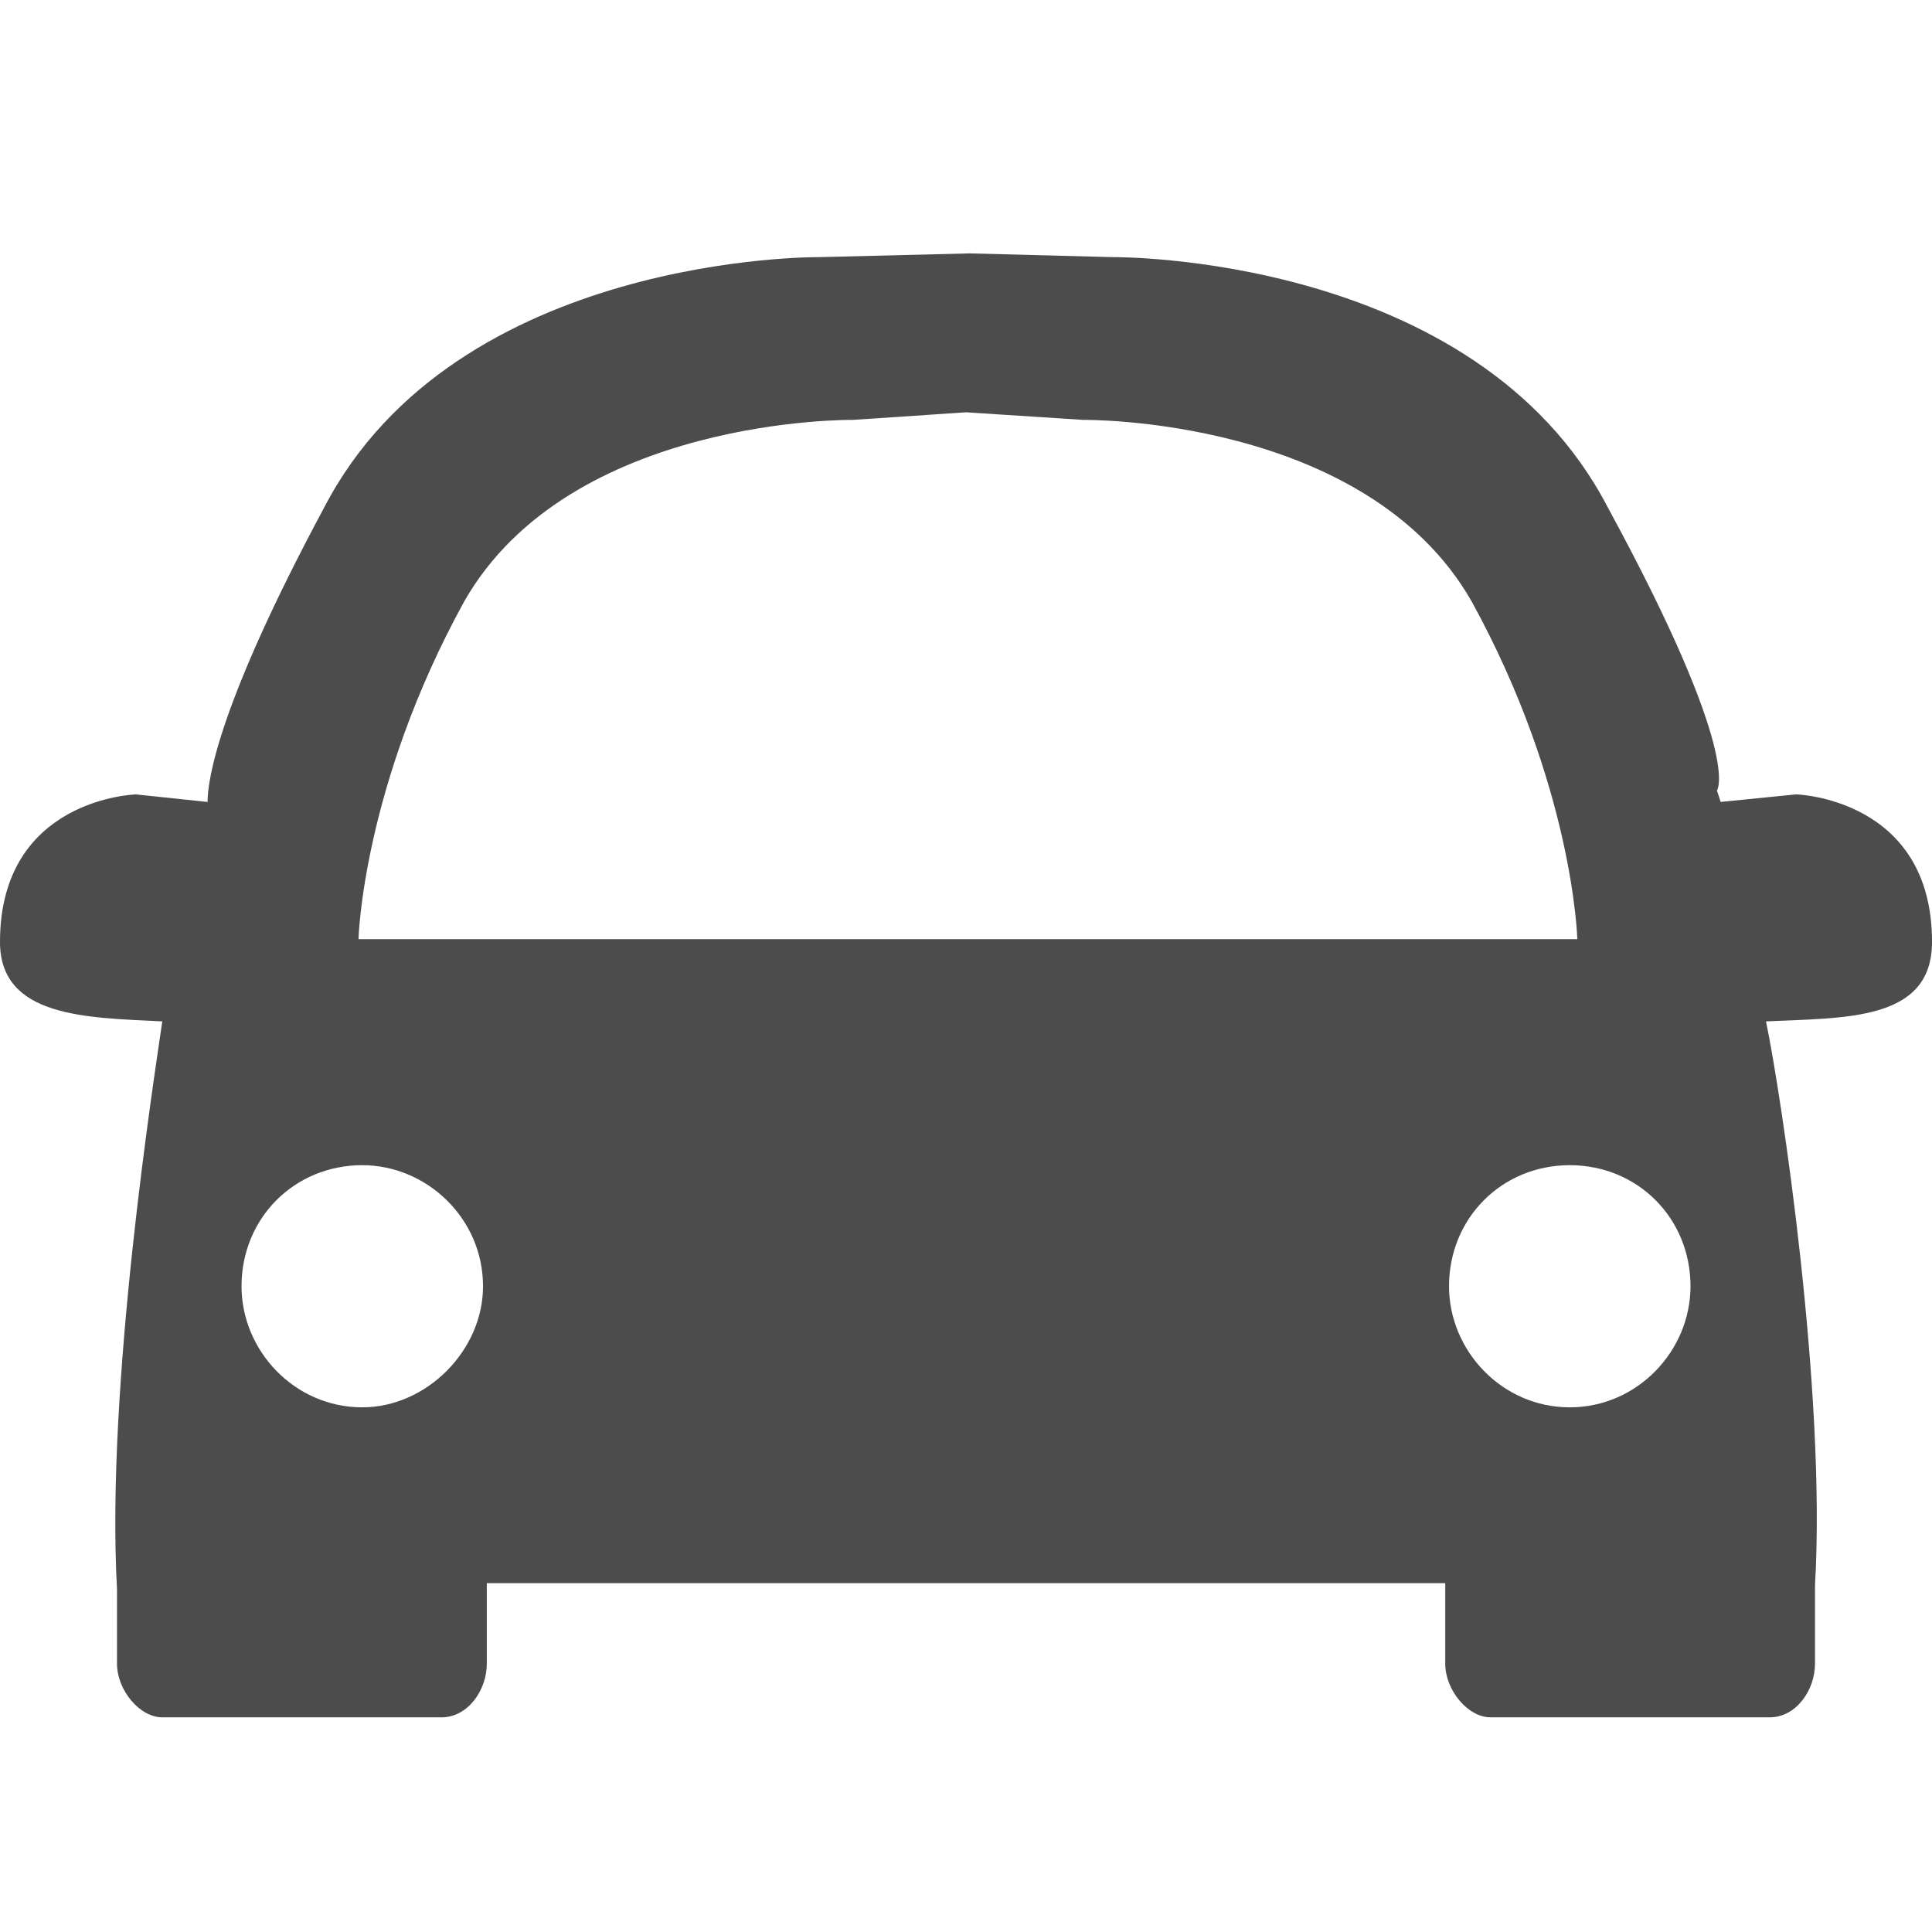
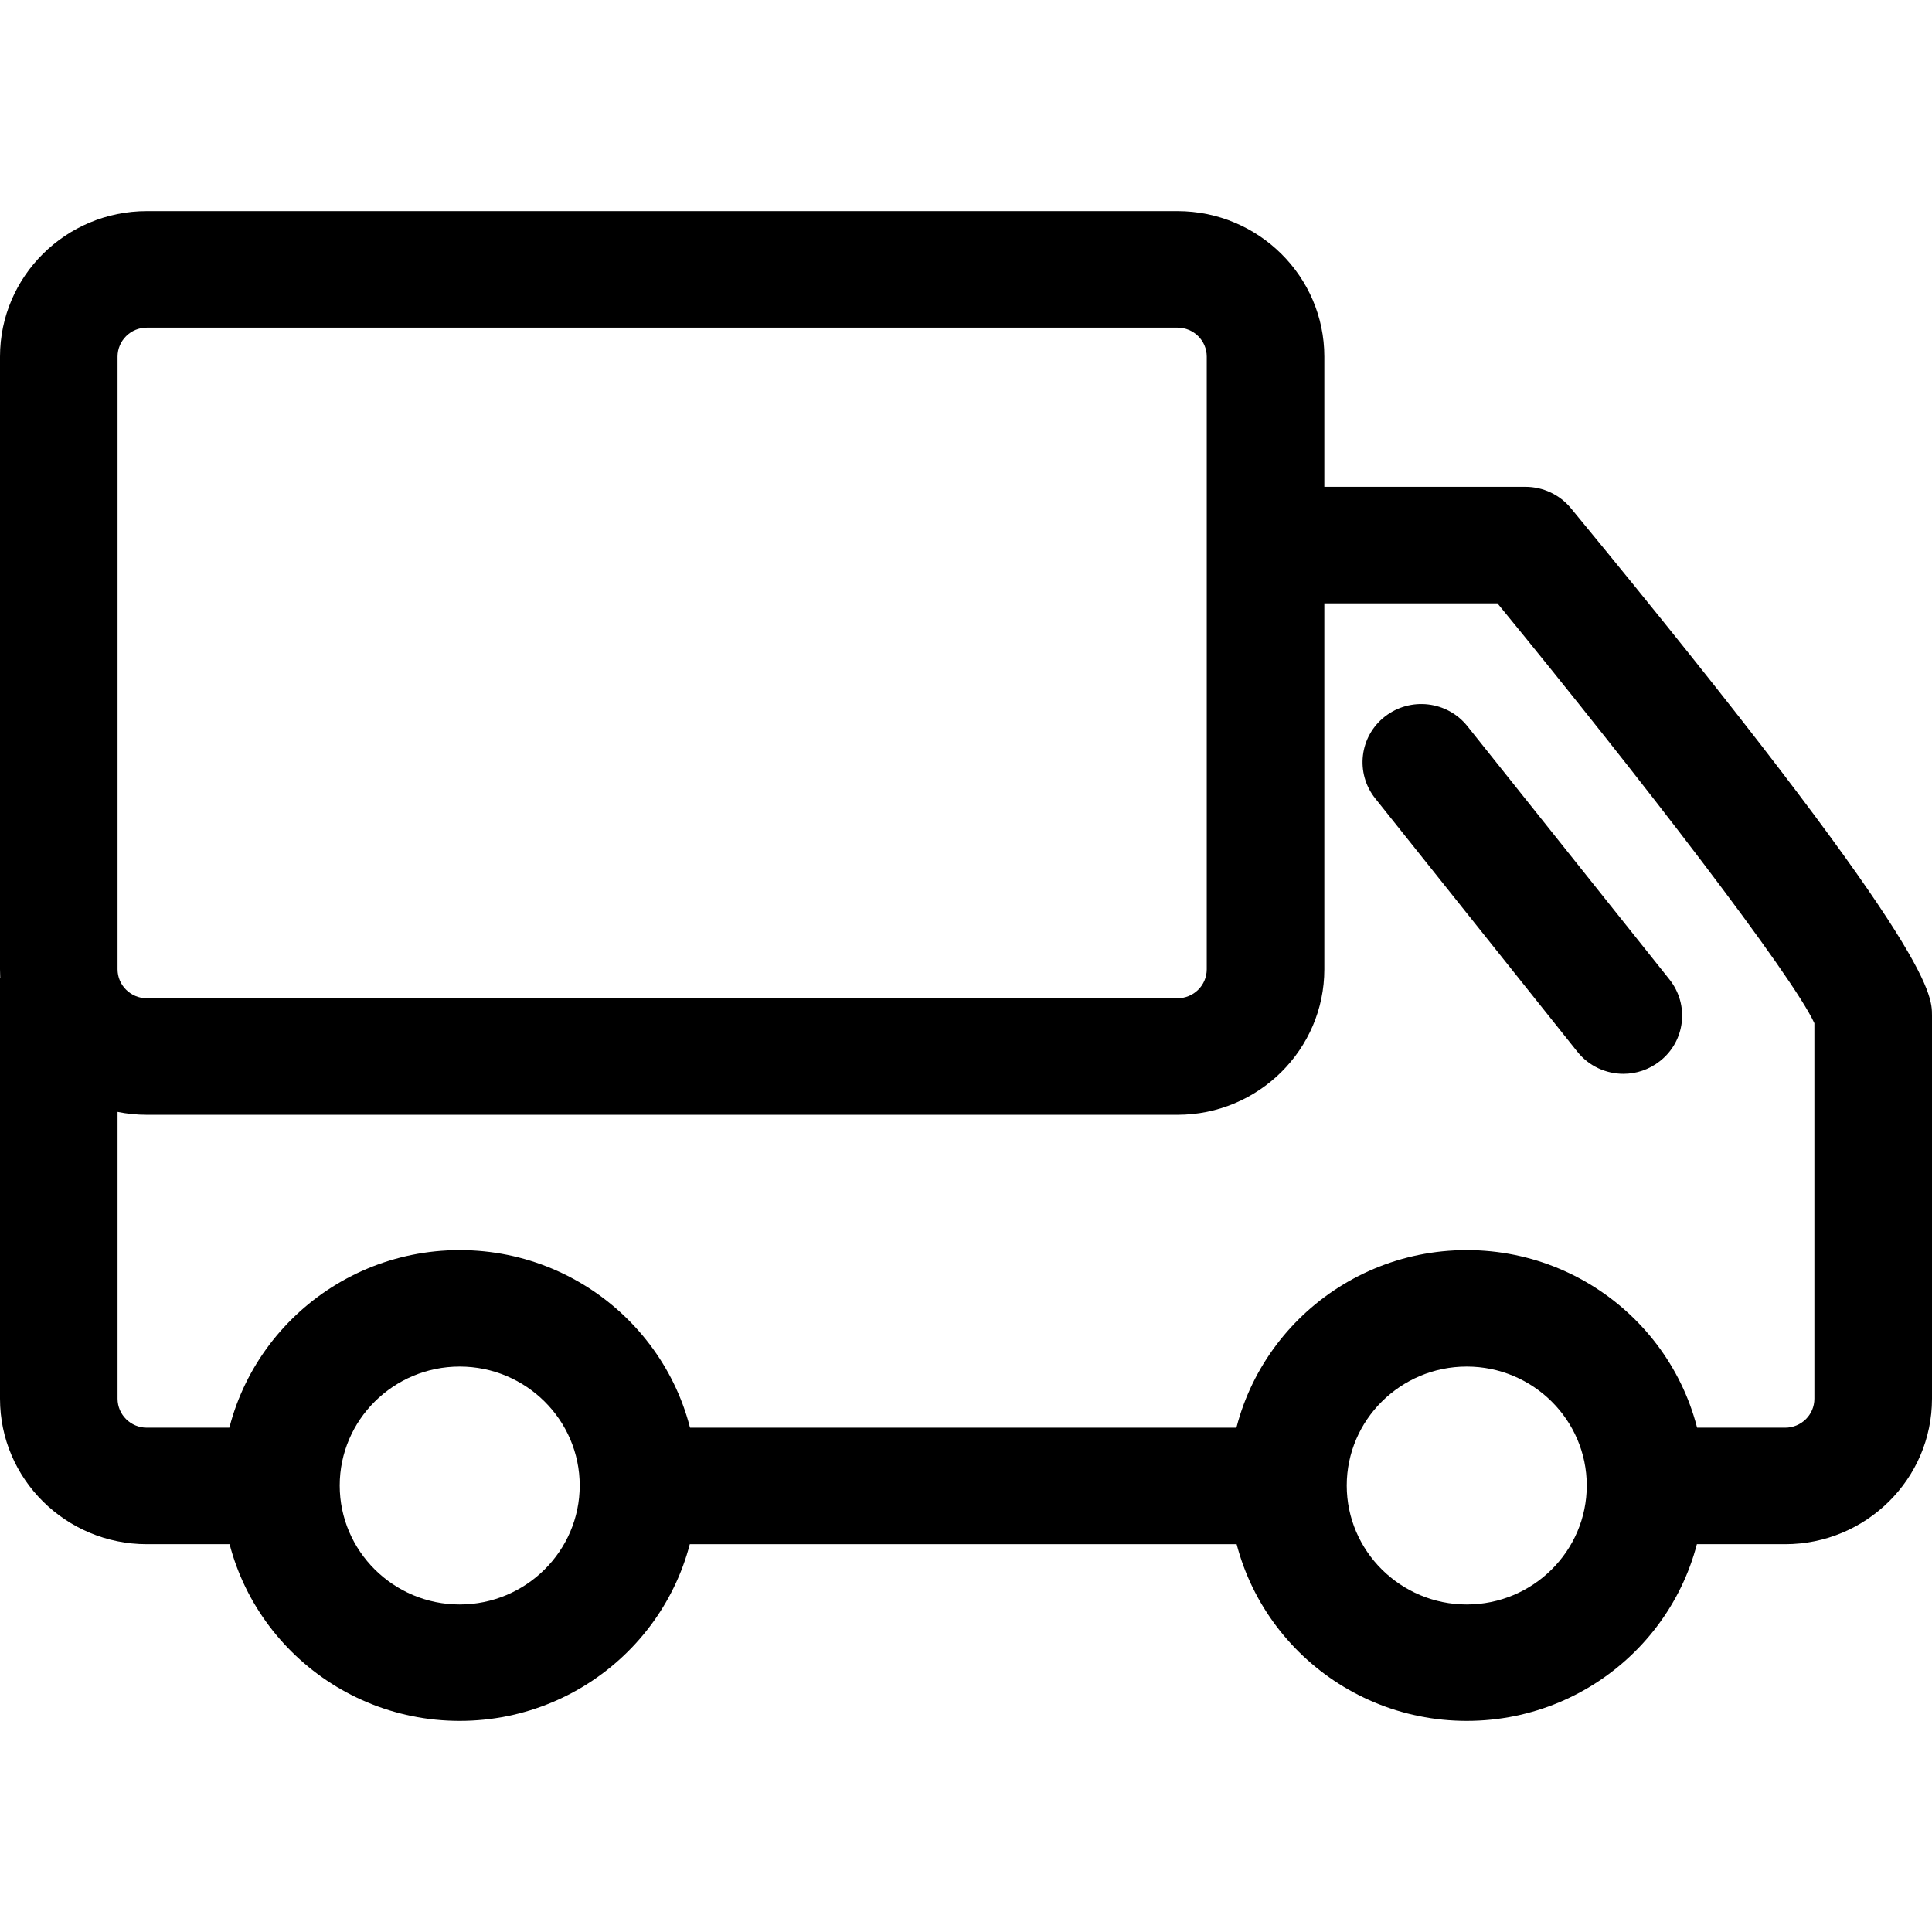
<svg xmlns="http://www.w3.org/2000/svg" version="1.1" id="图层_1" x="0px" y="0px" width="72px" height="72px" viewBox="0 0 72 72" enable-background="new 0 0 72 72" xml:space="preserve">
-   <path opacity="0.7" fill-rule="evenodd" clip-rule="evenodd" d="M58.5,43.423c-2.53,0-4.499,1.974-4.499,4.512  c0,2.396,1.969,4.512,4.499,4.512c2.531,0,4.5-2.116,4.5-4.512C63,45.396,61.031,43.423,58.5,43.423L58.5,43.423L58.5,43.423z   M54.845,22.415c-3.938-6.908-14.485-6.767-14.485-6.767l-4.358-0.283h0.141h-0.141l-4.219,0.283c0,0-10.547-0.142-14.484,6.767  C13.501,29.323,13.36,35,13.36,35s11.391,0,22.641,0c11.39,0,22.781,0,22.781,0S58.641,29.323,54.845,22.415L54.845,22.415  L54.845,22.415z M9.001,47.935c0,2.396,1.969,4.512,4.5,4.512c2.391,0,4.5-2.116,4.5-4.512c0-2.538-2.109-4.512-4.5-4.512  C10.97,43.423,9.001,45.396,9.001,47.935L9.001,47.935L9.001,47.935z M65.813,38.064c0.562,2.679,2.249,13.817,1.827,21.009V62  c0,0.986-0.703,2-1.687,2H55.548c-0.845,0-1.688-1.014-1.688-2v-3H18.142v3c0,0.986-0.703,2-1.688,2H6.048  c-0.844,0-1.688-1.014-1.688-2v-2.785C3.938,51.6,5.767,40.039,6.048,38.064C3.235,37.924,0,37.924,0,35.104  c0-5.358,5.063-5.499,5.063-5.499l2.672,0.282c0-0.846,0.422-3.666,4.359-10.998c4.922-9.446,18.421-9.306,18.421-9.306l5.626-0.14  l5.343,0.14c0,0,13.501-0.14,18.423,9.306c5.062,9.306,4.078,10.573,4.078,10.573l0.14,0.424l2.813-0.282  c0,0,5.063,0.141,5.063,5.499C72,38.064,68.767,37.924,65.813,38.064L65.813,38.064L65.813,38.064z M65.813,38.064" />
+   <g>
+     <path d="M43.882,41.545H5.471C2.454,41.545,0,39.112,0,36.123V13.289c0-2.988,2.454-5.421,5.471-5.421h38.411   c3.015,0,5.472,2.433,5.472,5.421v22.834C49.354,39.112,46.896,41.545,43.882,41.545z M5.471,12.21c-0.6,0-1.09,0.484-1.09,1.079   v22.834c0,0.596,0.49,1.079,1.09,1.079h38.411c0.602,0,1.09-0.483,1.09-1.079V13.289c0-0.595-0.488-1.079-1.09-1.079H5.471z" />
+     <path d="M11.016,57.547H5.471C2.454,57.547,0,55.116,0,52.127v-15.67h4.381v15.67c0,0.596,0.49,1.079,1.09,1.079h5.545V57.547z" />
+     <path d="M11.016,55.378" />
+     <path d="M23.794,55.378" />
+     <path d="M49.181,57.547H23.794v-4.341h25.387V57.547z" />
+     <path d="M48,55.378" />
+     <path d="M58.582,55.378" />
+     <path d="M66.527,57.547h-5.204v-4.341h5.204c0.603,0,1.09-0.483,1.09-1.079V38.132c-0.812-1.775-6.439-9.09-11.811-15.647h-8.644   v-4.343h9.686c0.657,0,1.281,0.294,1.696,0.798C72,35.277,72,37.011,72,37.846v14.281C72,55.116,69.543,57.547,66.527,57.547z" />
+     <path d="M17.132,64.132c-4.881,0-8.854-3.935-8.854-8.771c0-4.838,3.973-8.773,8.854-8.773s8.853,3.936,8.853,8.773   C25.985,60.197,22.014,64.132,17.132,64.132z M17.132,50.928c-2.466,0-4.472,1.99-4.472,4.433c0,2.441,2.006,4.433,4.472,4.433   c2.464,0,4.472-1.991,4.472-4.433C21.604,52.918,19.596,50.928,17.132,50.928z" />
+     <path d="M54.661,64.132c-4.881,0-8.853-3.935-8.853-8.771c0-4.838,3.972-8.773,8.853-8.773c4.882,0,8.855,3.936,8.855,8.773   C63.517,60.197,59.543,64.132,54.661,64.132z M54.661,50.928c-2.463,0-4.472,1.99-4.472,4.433c0,2.441,2.009,4.433,4.472,4.433   c2.467,0,4.473-1.991,4.473-4.433C59.134,52.918,57.128,50.928,54.661,50.928z" />
+     <path d="M60.501,40.018c-0.646,0-1.288-0.283-1.719-0.826l-7.531-9.437c-0.75-0.94-0.592-2.306,0.357-3.049   c0.95-0.744,2.328-0.584,3.077,0.356l7.529,9.437c0.752,0.942,0.594,2.306-0.357,3.048C61.455,39.863,60.976,40.018,60.501,40.018z   " />
+   </g>
</svg>
